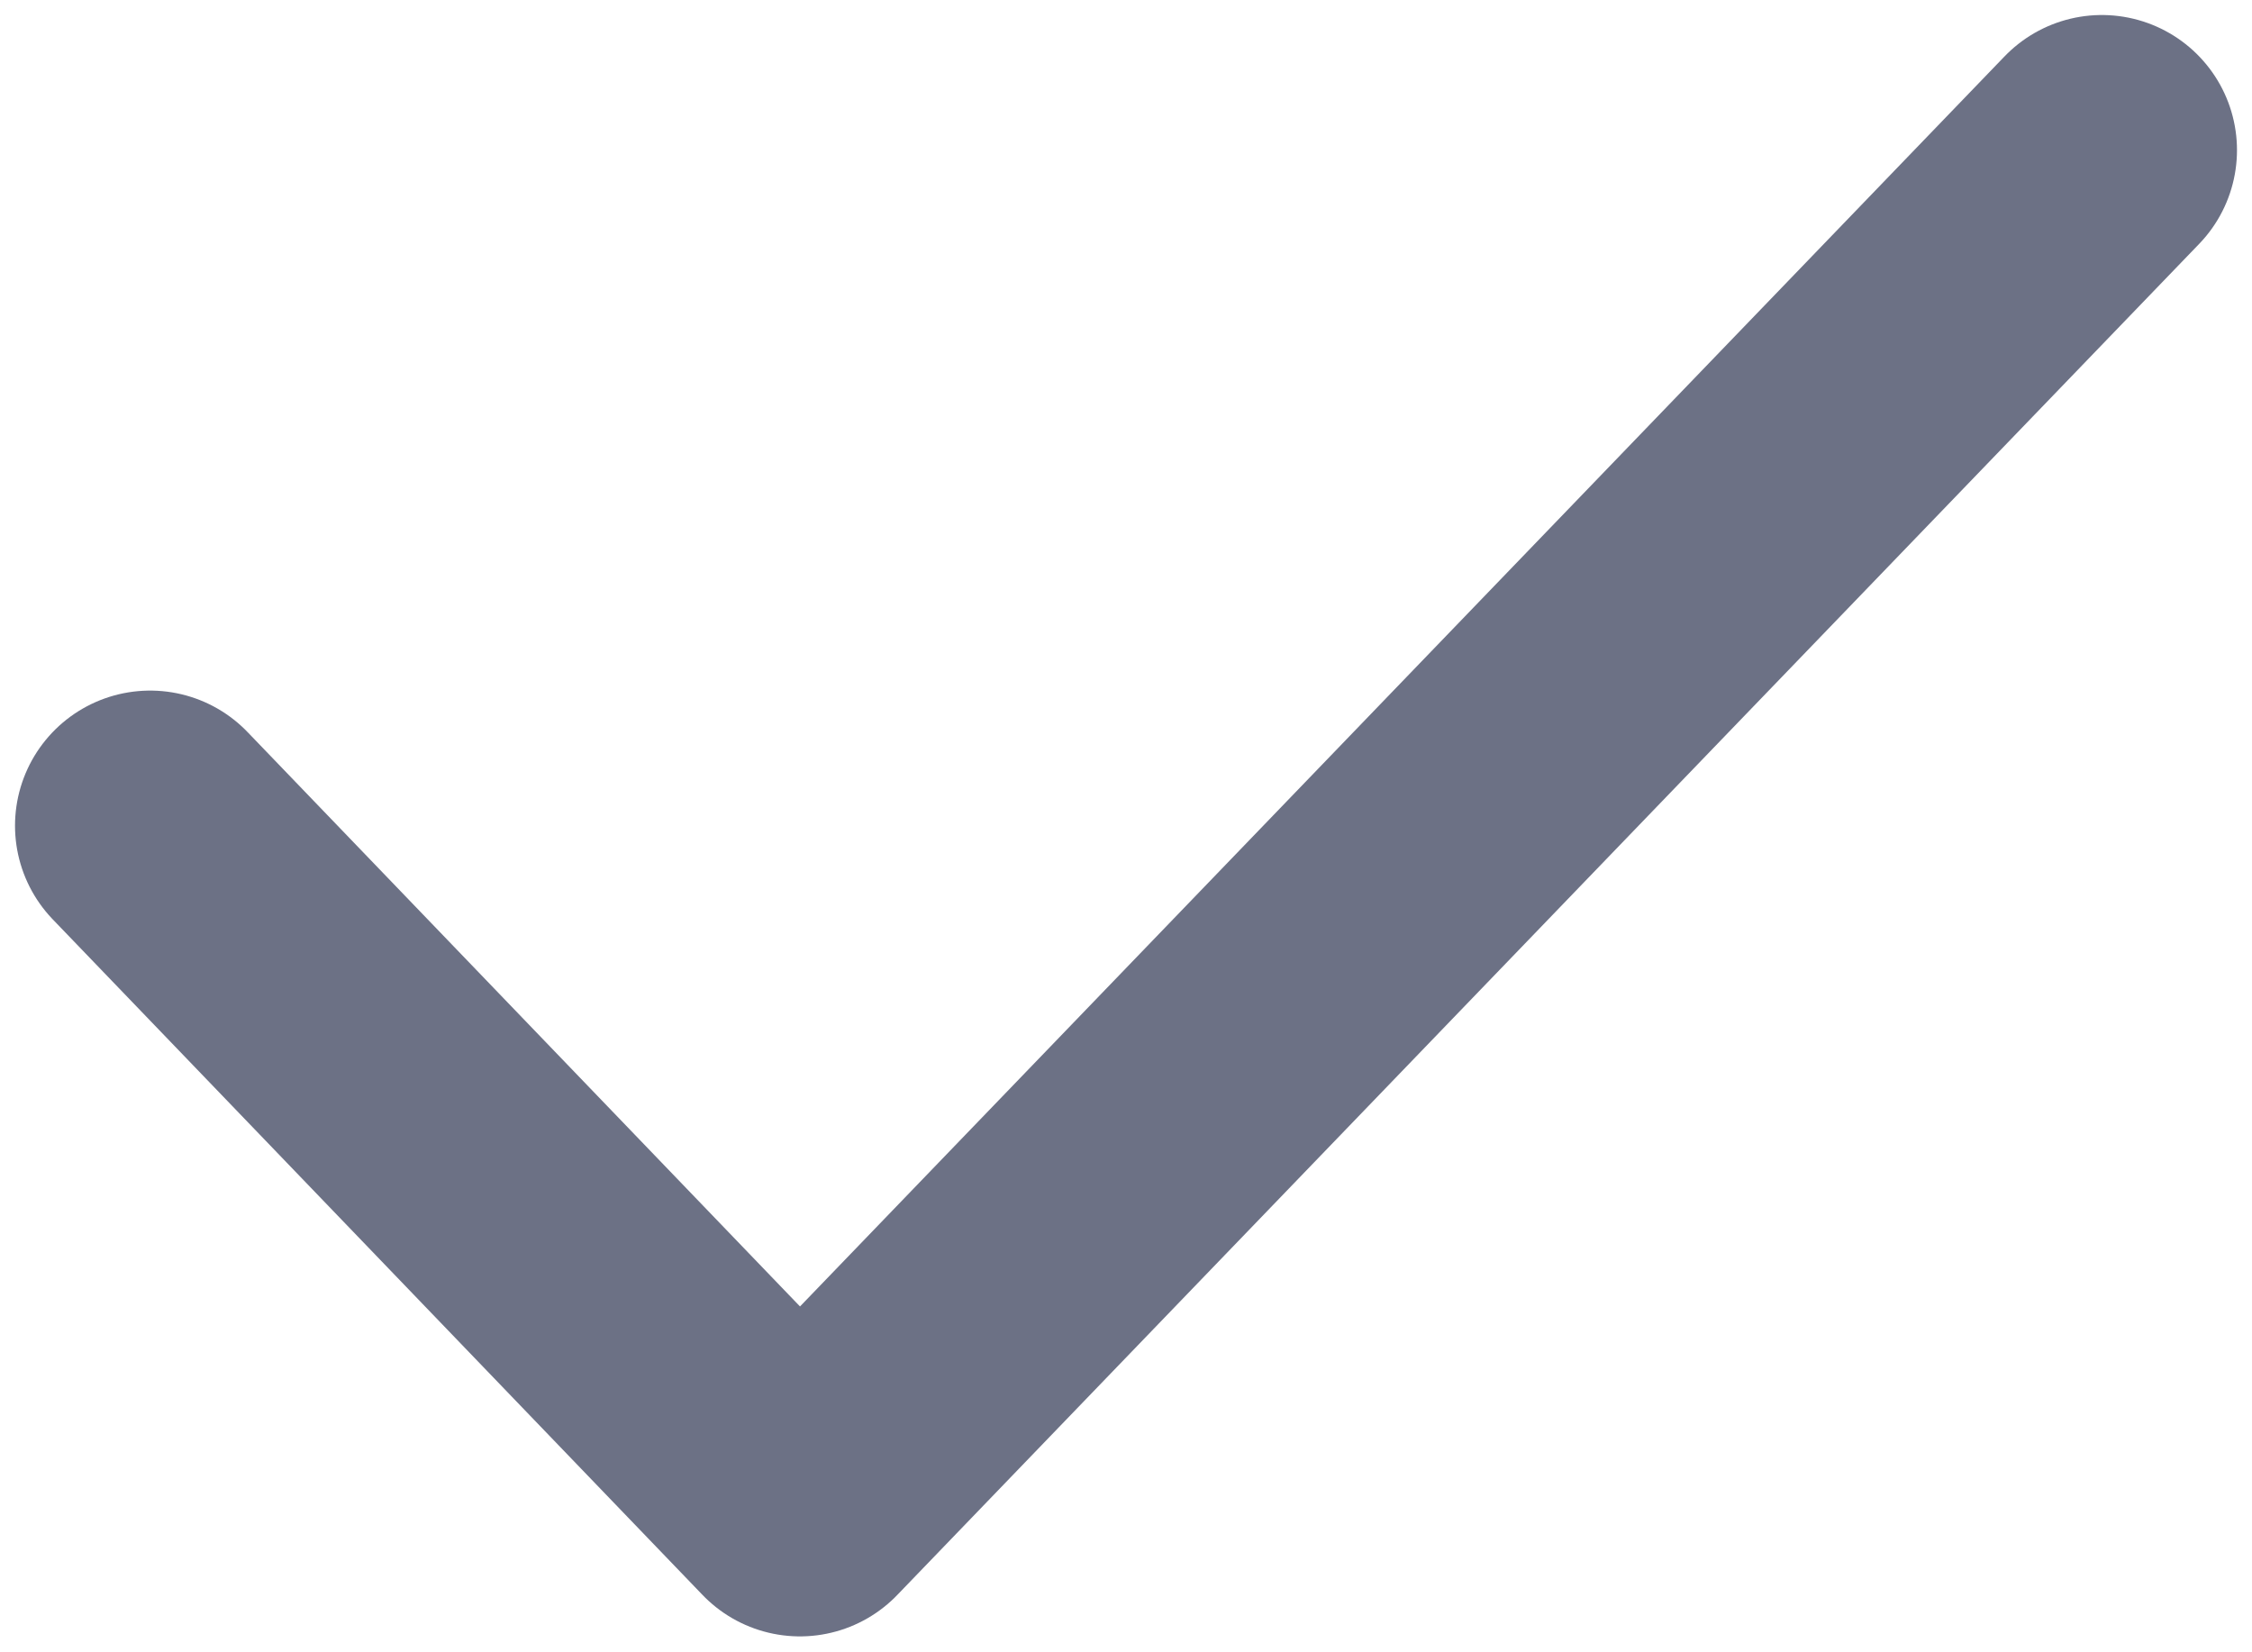
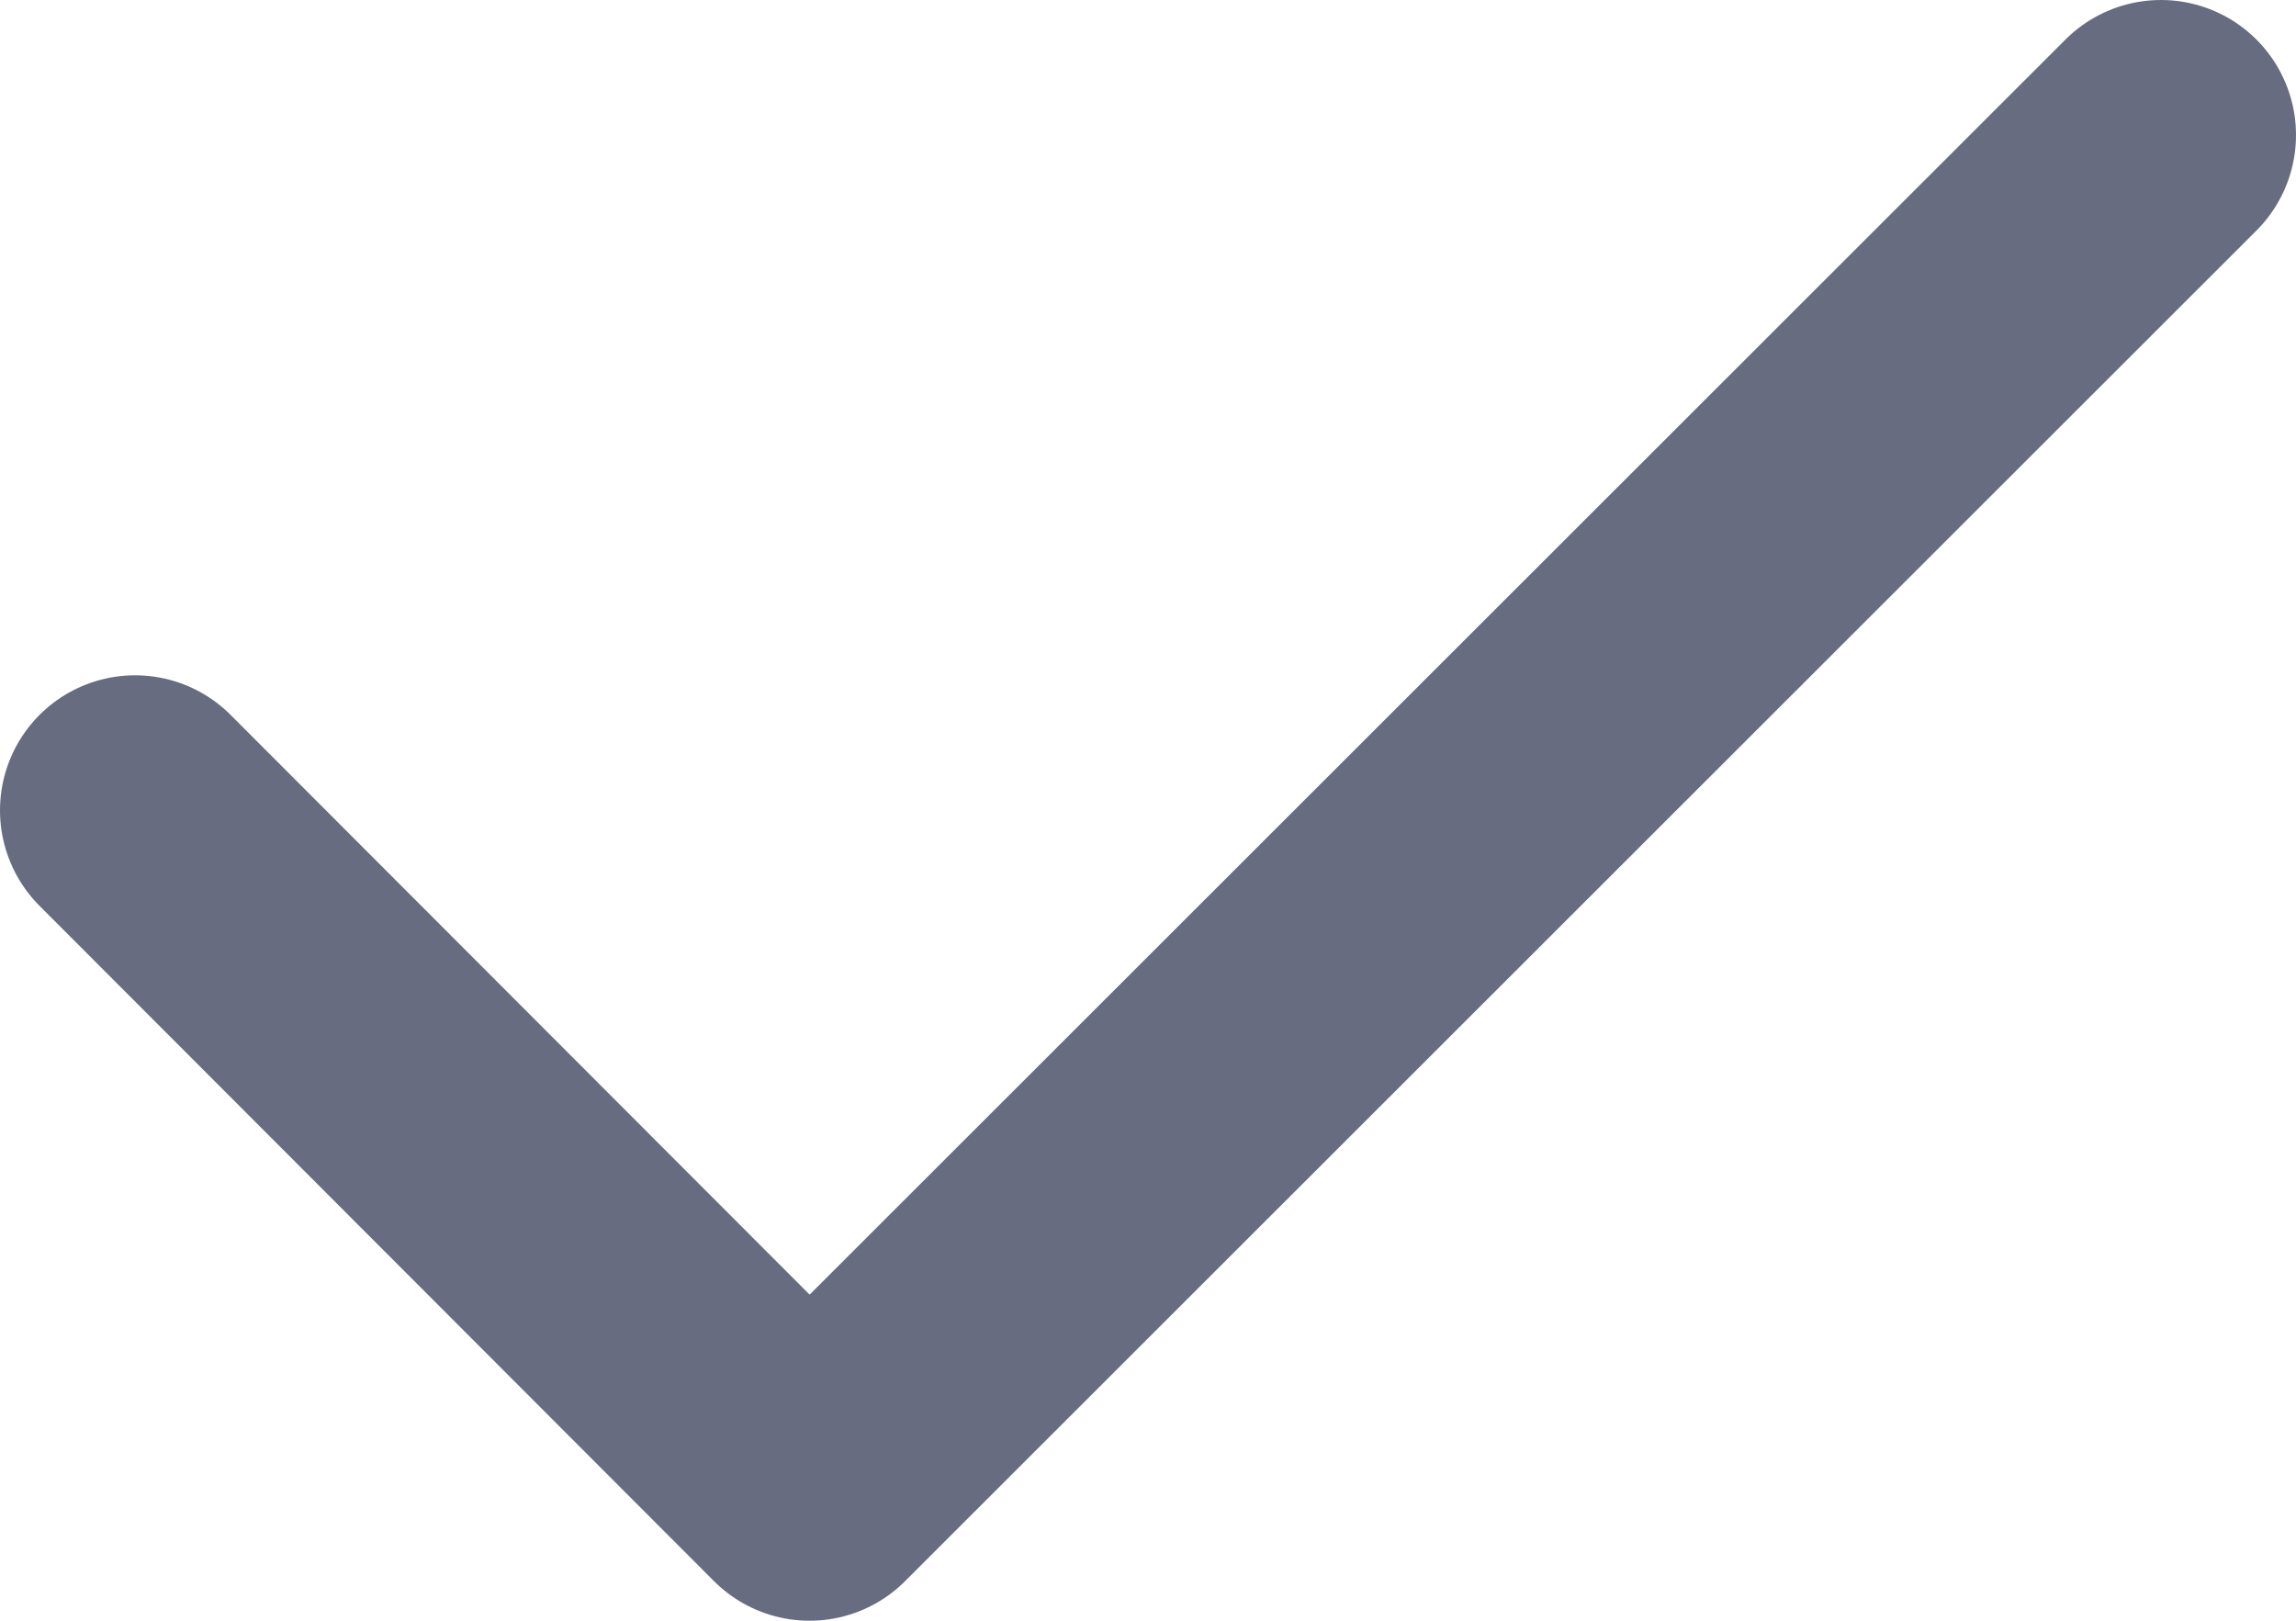
- <svg xmlns="http://www.w3.org/2000/svg" width="15" height="11" viewBox="0 0 15 11" fill="none">
-   <path d="M1 5.5L5.328 10L14 1" stroke="#6C7185" stroke-width="1.8" stroke-linecap="round" stroke-linejoin="round" />
+ <svg xmlns="http://www.w3.org/2000/svg" width="17" height="12" viewBox="0 0 17 12" fill="none">
+   <path d="M1 6L5.994 11L16 1" stroke="#676C80" stroke-width="2" stroke-linecap="round" stroke-linejoin="round" />
</svg>
